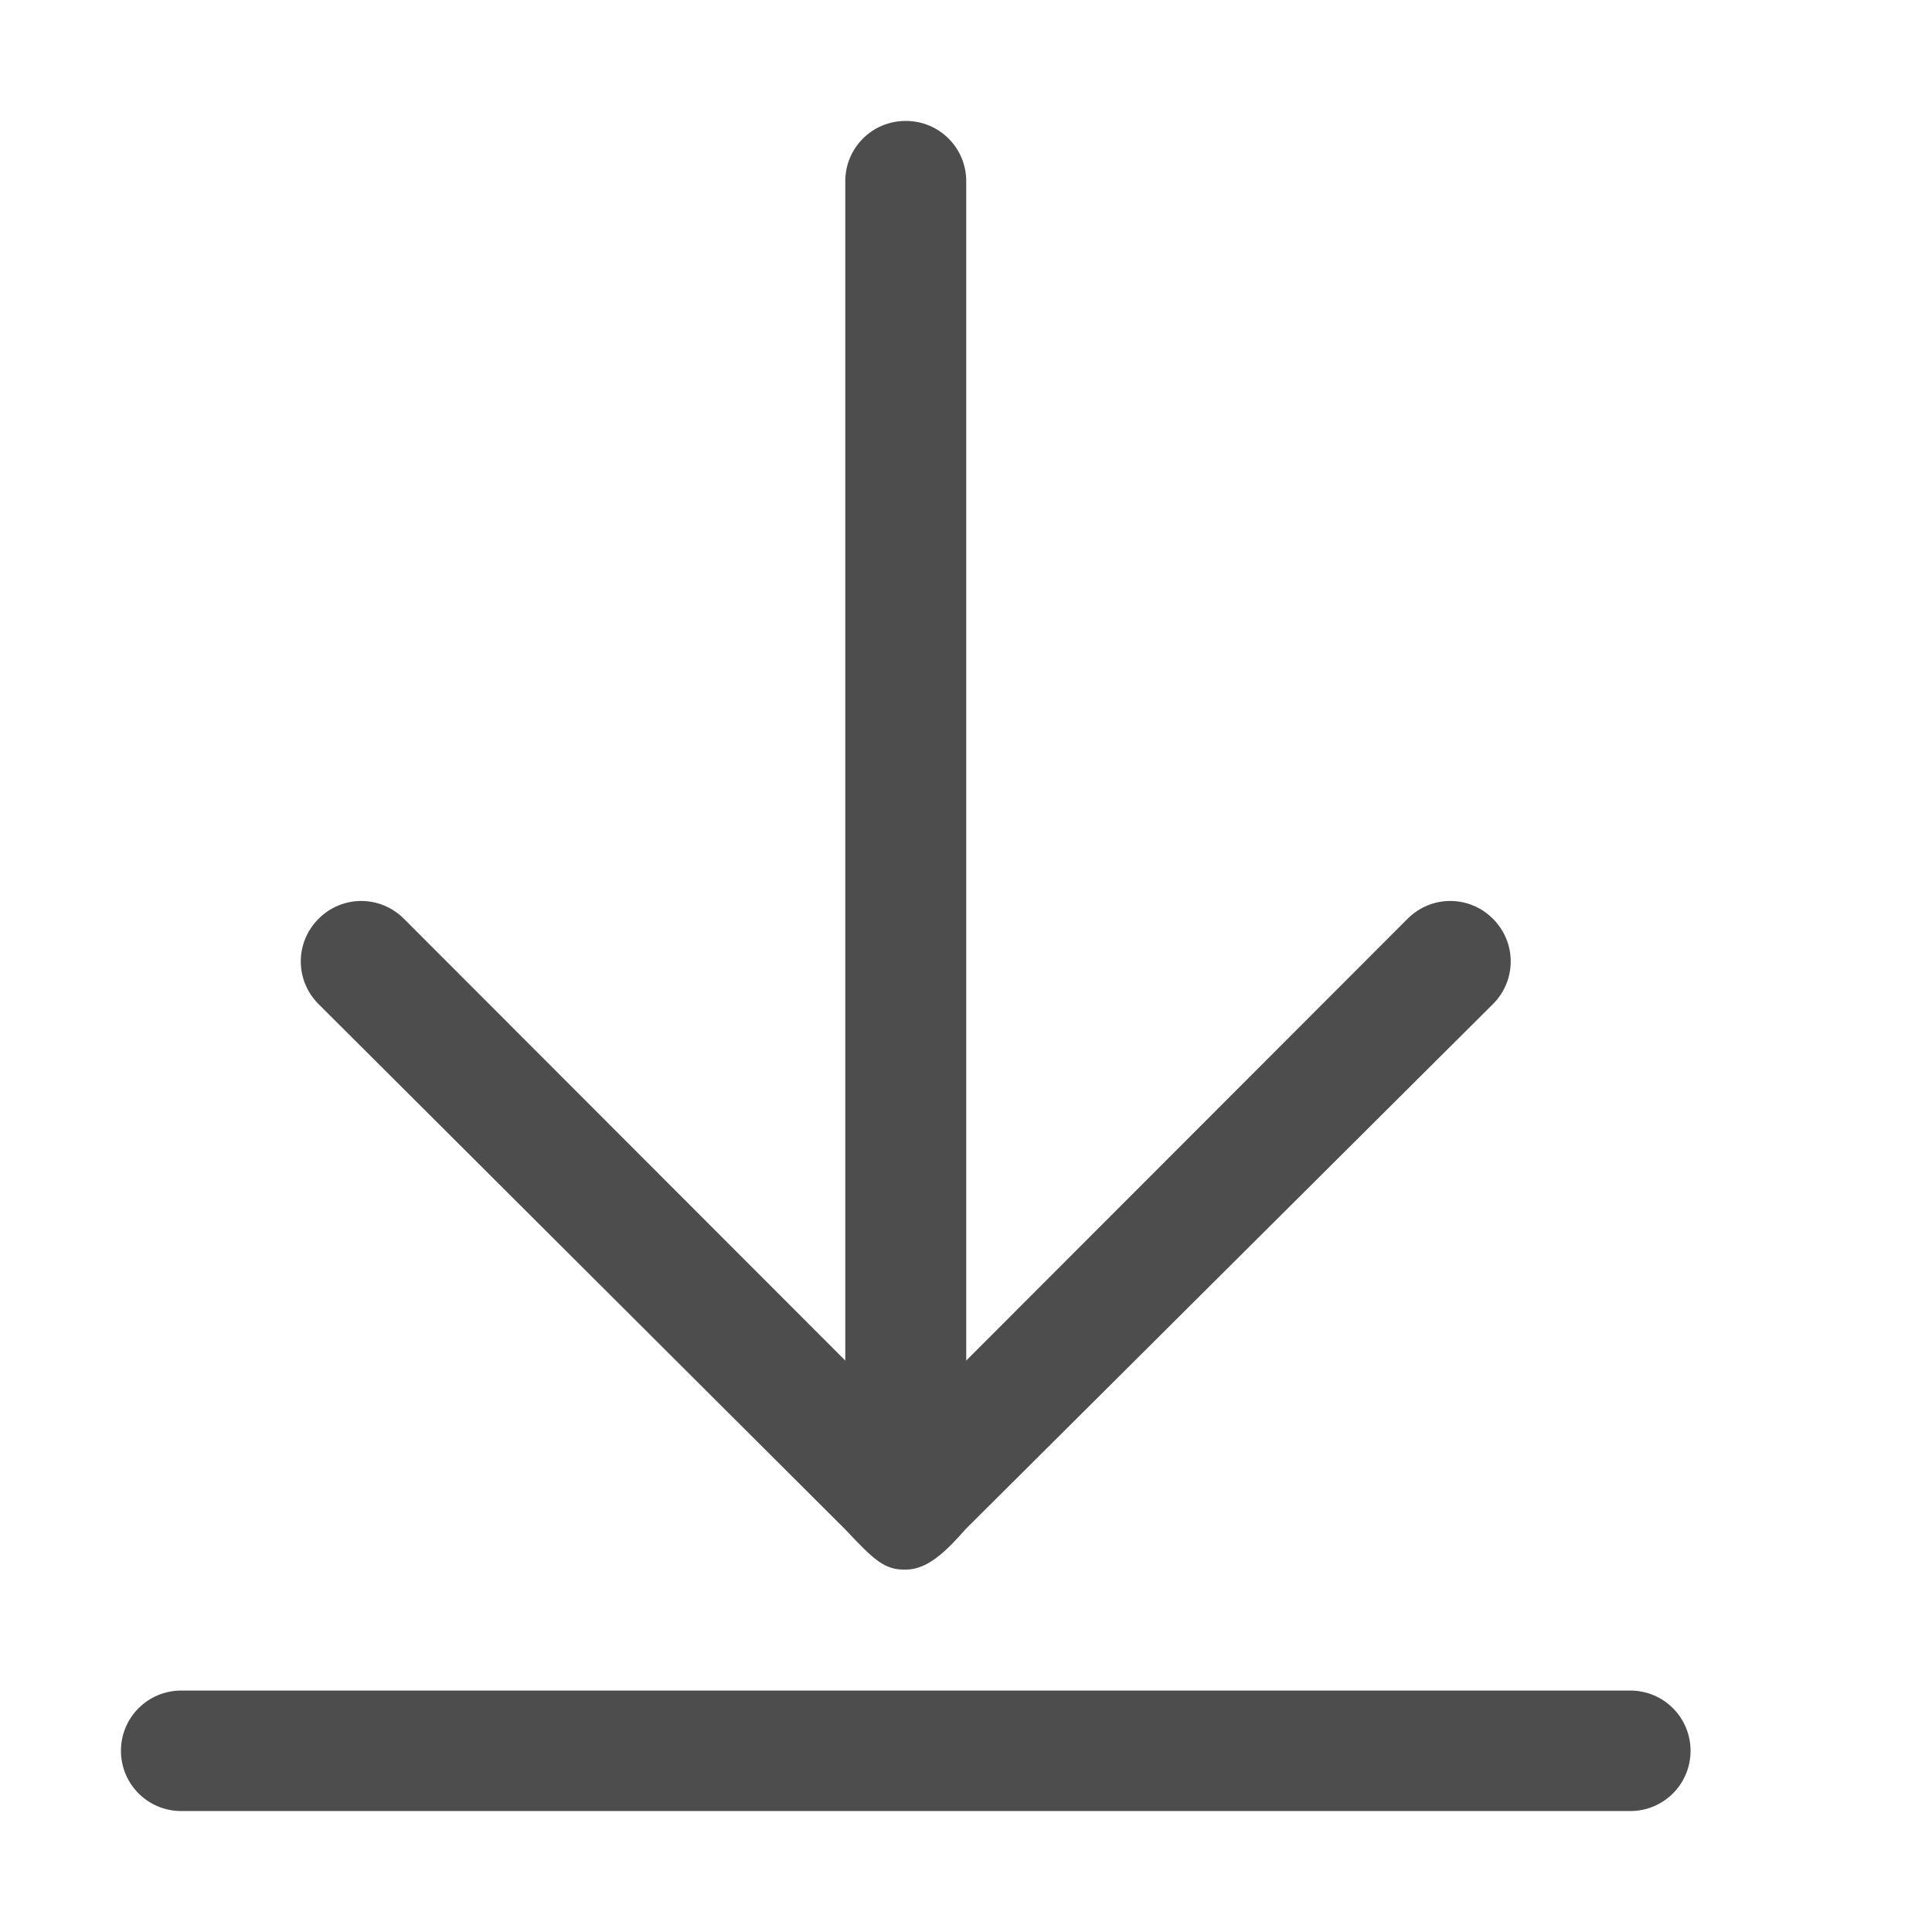
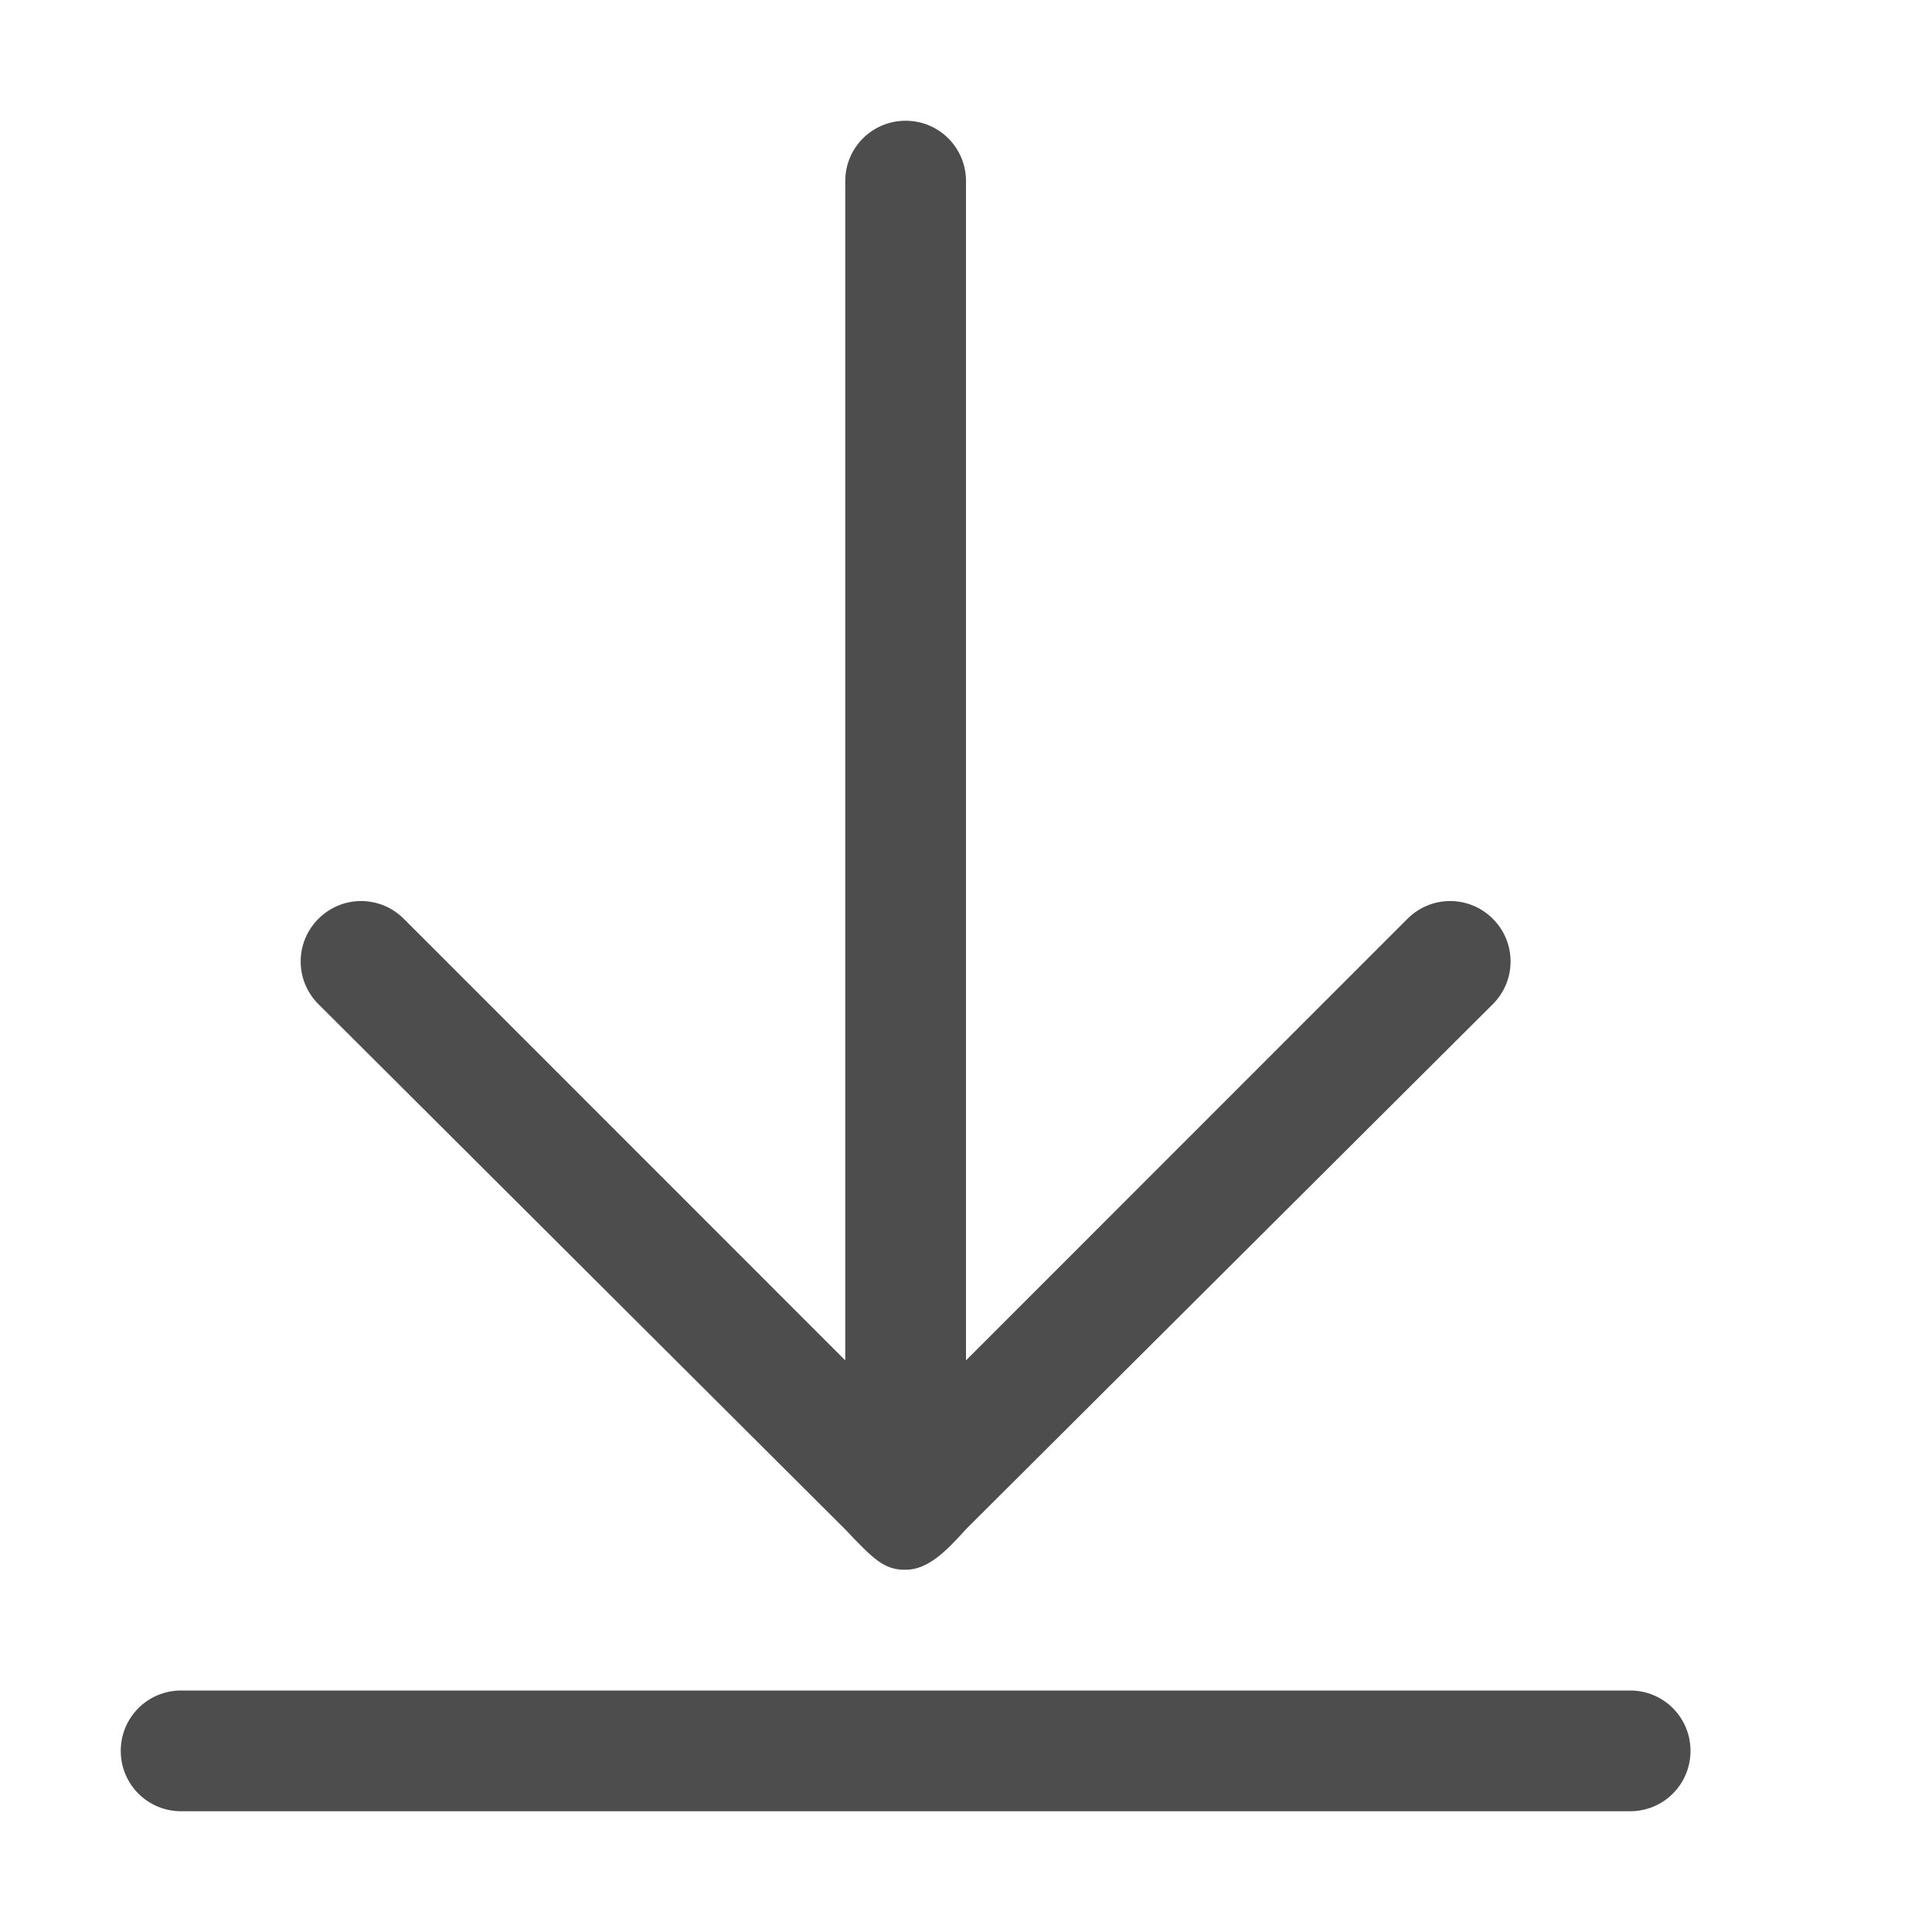
- <svg xmlns="http://www.w3.org/2000/svg" width="16" height="16" viewBox="0 0 4.233 4.233" version="1.1" id="svg11945">
+ <svg xmlns="http://www.w3.org/2000/svg" width="16" height="16" viewBox="0 0 16 16" version="1.1" id="svg11945">
  <defs id="defs11942">
    <style id="current-color-scheme" type="text/css">
         .ColorScheme-Text { color:#4d4d4d; }
        </style>
  </defs>
-   <path d="m 1.984,0.265 c -0.073,0 -0.132,0.059 -0.132,0.132 V 2.981 L 0.885,2.013 c -0.052,-0.052 -0.135,-0.052 -0.187,0 -0.052,0.052 -0.052,0.135 0,0.187 L 1.852,3.351 c 0.063,0.067 0.086,0.089 0.132,0.088 0.048,3.191e-4 0.089,-0.04 0.132,-0.089 L 3.271,2.2 c 0.052,-0.052 0.052,-0.135 0,-0.187 -0.052,-0.052 -0.135,-0.052 -0.187,0 L 2.117,2.981 V 0.397 c 0,-0.073 -0.059,-0.132 -0.132,-0.132 z M 0.397,3.704 c -0.073,0 -0.132,0.059 -0.132,0.132 0,0.073 0.059,0.132 0.132,0.132 H 3.572 c 0.073,0 0.132,-0.059 0.132,-0.132 0,-0.073 -0.059,-0.132 -0.132,-0.132 z" style="fill:currentColor;fill-opacity:1;stroke-width:5;stroke-linecap:round;stroke-linejoin:round" class="ColorScheme-Text" id="path2029" />
+   <path d="M 7.5,1 C 7.223,1 7,1.223 7,1.5 v 9.766 L 3.344,7.609 c -0.196,-0.196 -0.511,-0.196 -0.707,0 -0.196,0.196 -0.196,0.511 0,0.707 l 4.363,4.35 C 7.238,12.918 7.325,13.002 7.5,13 c 0.181,0.001 0.335,-0.151 0.5,-0.336 L 12.363,8.316 c 0.196,-0.196 0.196,-0.511 0,-0.707 -0.196,-0.196 -0.511,-0.196 -0.707,0 L 8,11.266 V 1.5 C 8,1.223 7.777,1 7.5,1 Z m -6,13 c -0.277,0 -0.5,0.223 -0.5,0.5 0,0.277 0.223,0.5 0.5,0.5 h 12 c 0.277,0 0.5,-0.223 0.5,-0.5 0,-0.277 -0.223,-0.5 -0.5,-0.5 z" style="fill:currentColor;fill-opacity:1;stroke-width:18.898;stroke-linecap:round;stroke-linejoin:round" class="ColorScheme-Text" id="path2029" />
</svg>
